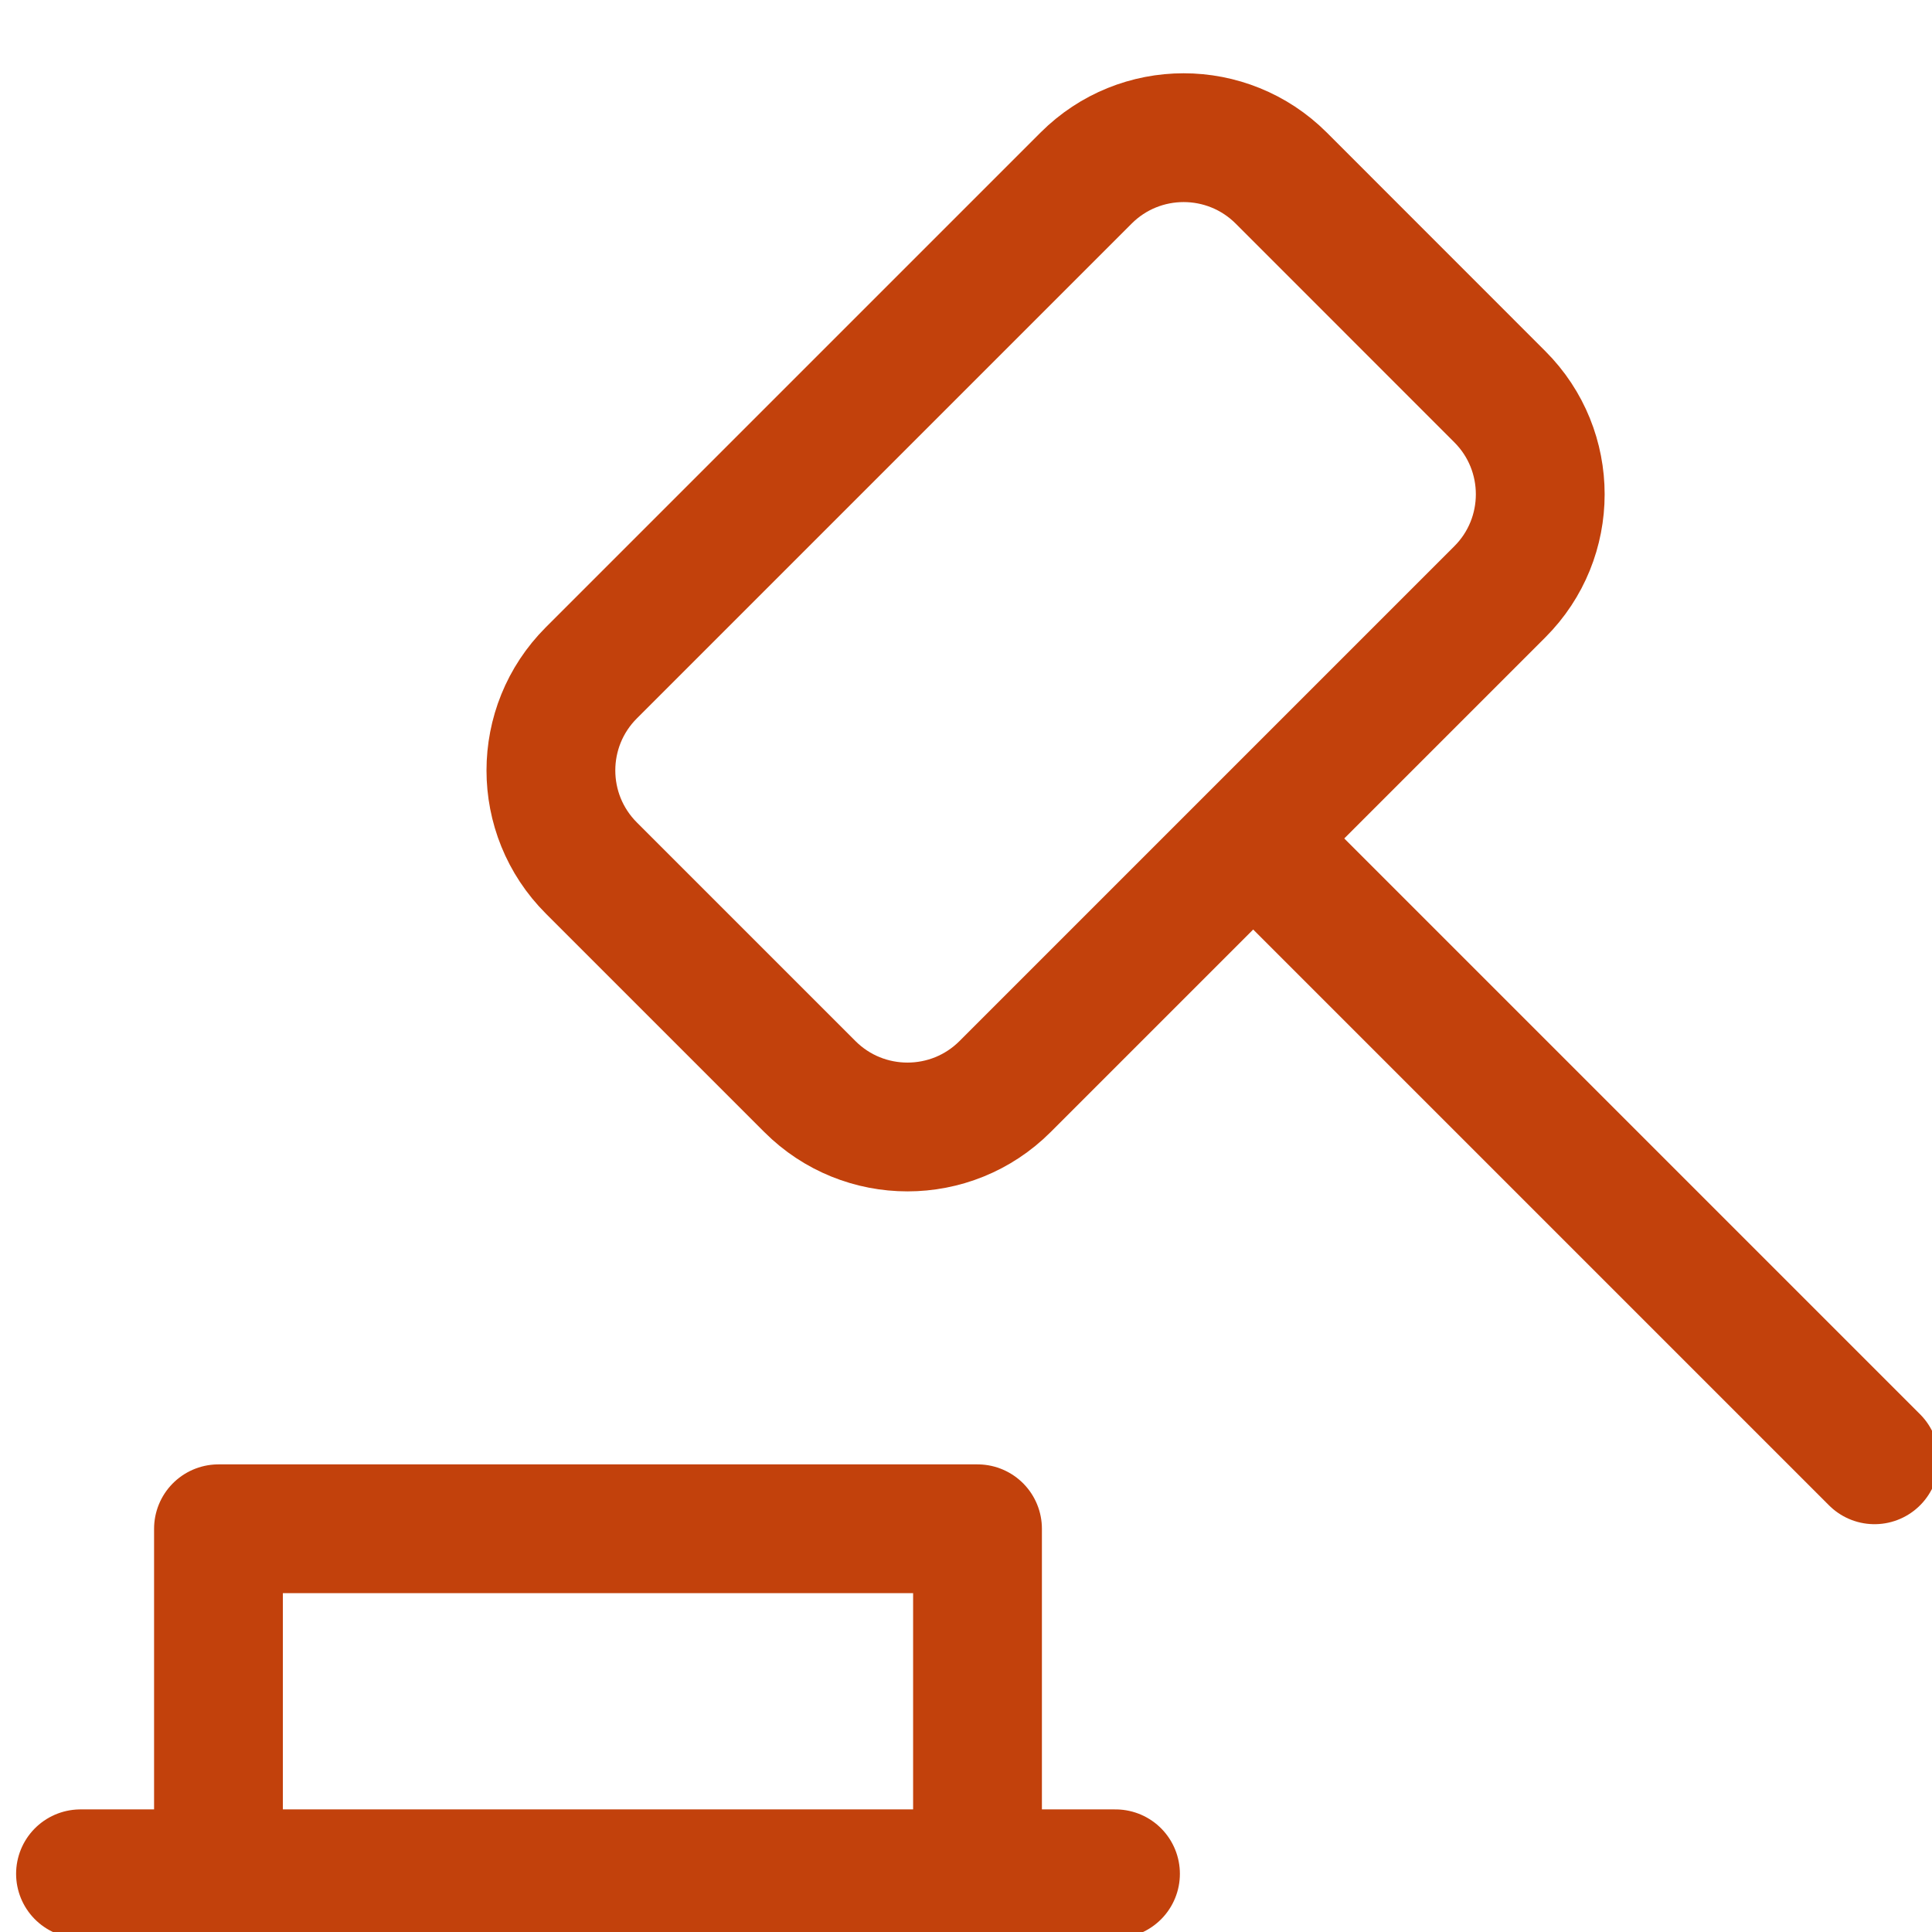
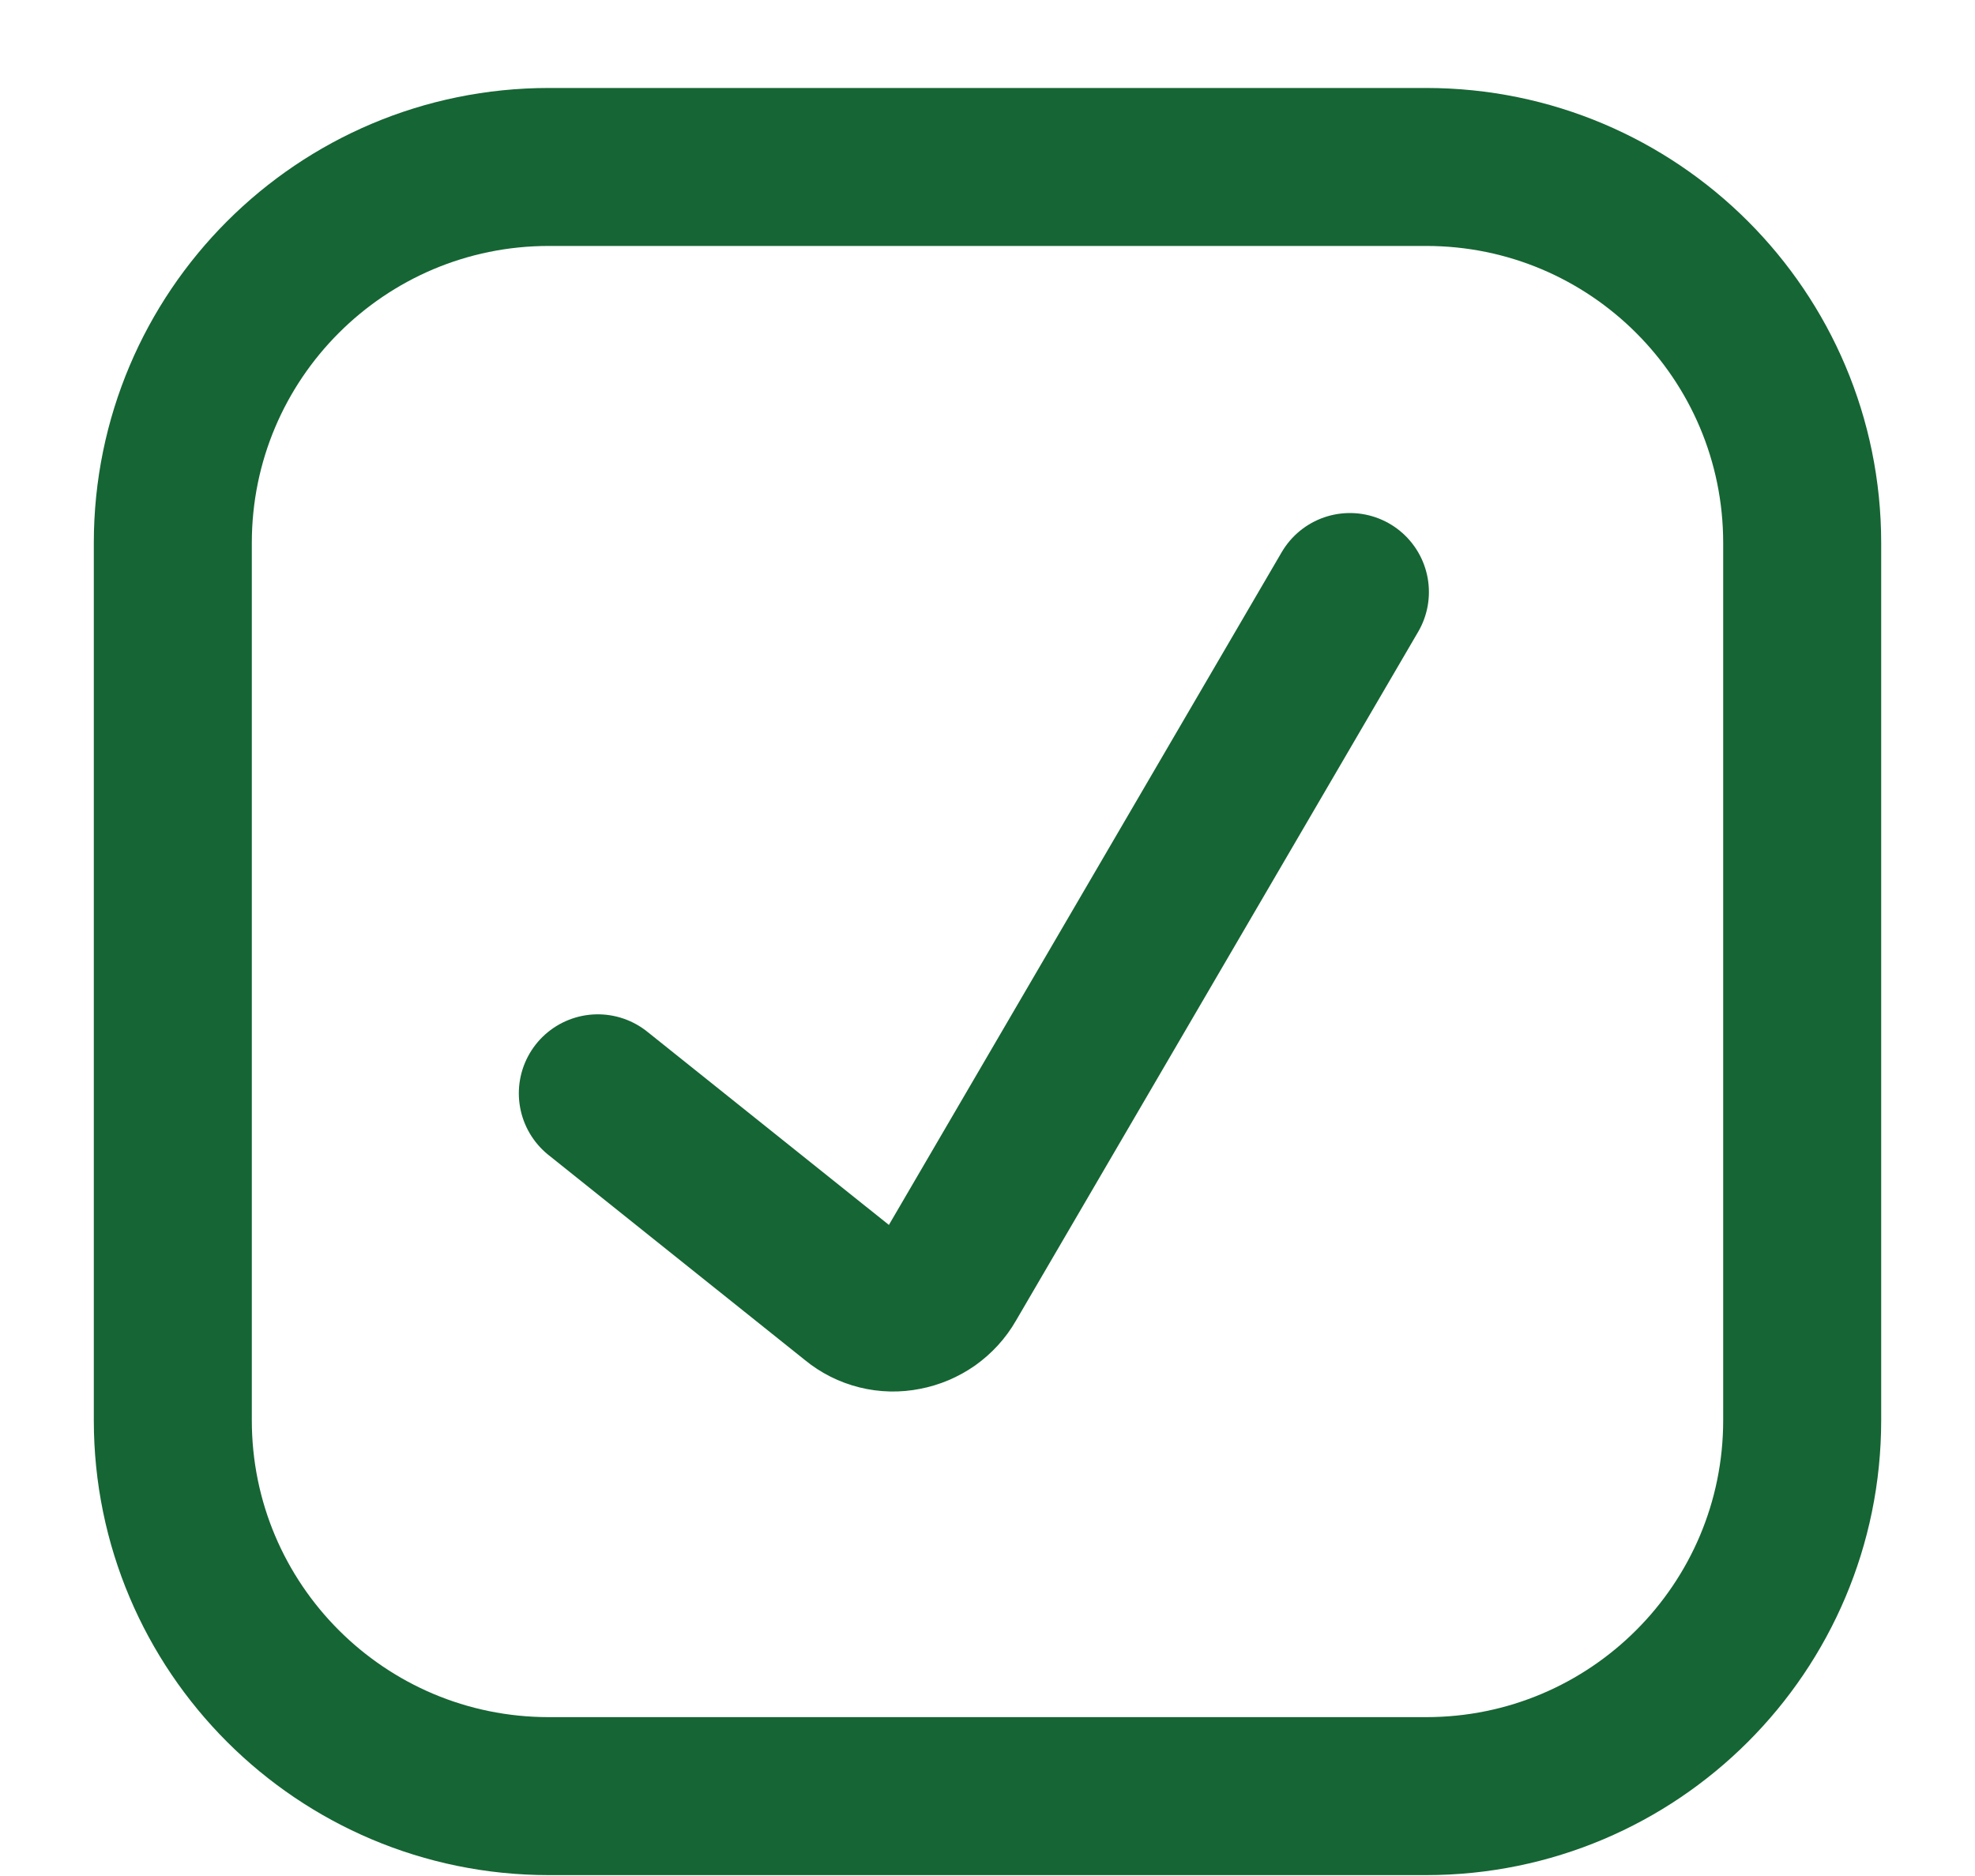
- <svg xmlns="http://www.w3.org/2000/svg" width="24" height="24" viewBox="0 0 24 24" fill="none">
-   <path d="M1 23.277H13.857" stroke="#C2410C" stroke-width="1.6" stroke-linecap="round" stroke-linejoin="round" />
-   <path d="M12.143 23.277V18.991H2.714V23.277" stroke="#C2410C" stroke-width="1.6" stroke-linecap="round" stroke-linejoin="round" />
-   <path d="M13.492 2.212L7.346 8.358C6.676 9.028 6.676 10.113 7.346 10.783L10.061 13.498C10.73 14.167 11.816 14.167 12.485 13.498L18.631 7.352C19.301 6.683 19.301 5.597 18.631 4.928L15.916 2.212C15.246 1.543 14.161 1.543 13.492 2.212Z" stroke="#C2410C" stroke-width="1.6" stroke-linecap="round" stroke-linejoin="round" />
-   <path d="M15.572 10.42L23.286 18.134" stroke="#C2410C" stroke-width="1.6" stroke-linecap="round" stroke-linejoin="round" />
+ <svg xmlns="http://www.w3.org/2000/svg" width="20" height="19" viewBox="0 0 20 19" fill="none">
+   <path d="M6.054 11.073L8.656 13.154C8.726 13.212 8.808 13.253 8.896 13.275C8.984 13.297 9.075 13.299 9.164 13.281C9.254 13.264 9.338 13.228 9.413 13.176C9.487 13.123 9.55 13.055 9.595 12.976L13.67 5.996M5.558 1.691H14.442C16.545 1.691 18.25 3.396 18.25 5.499V14.384C18.25 16.487 16.545 18.191 14.442 18.191H5.558C3.455 18.191 1.75 16.487 1.75 14.384V5.499C1.75 3.396 3.455 1.691 5.558 1.691Z" stroke="#166534" stroke-width="1.6" stroke-linecap="round" stroke-linejoin="round" />
</svg>
